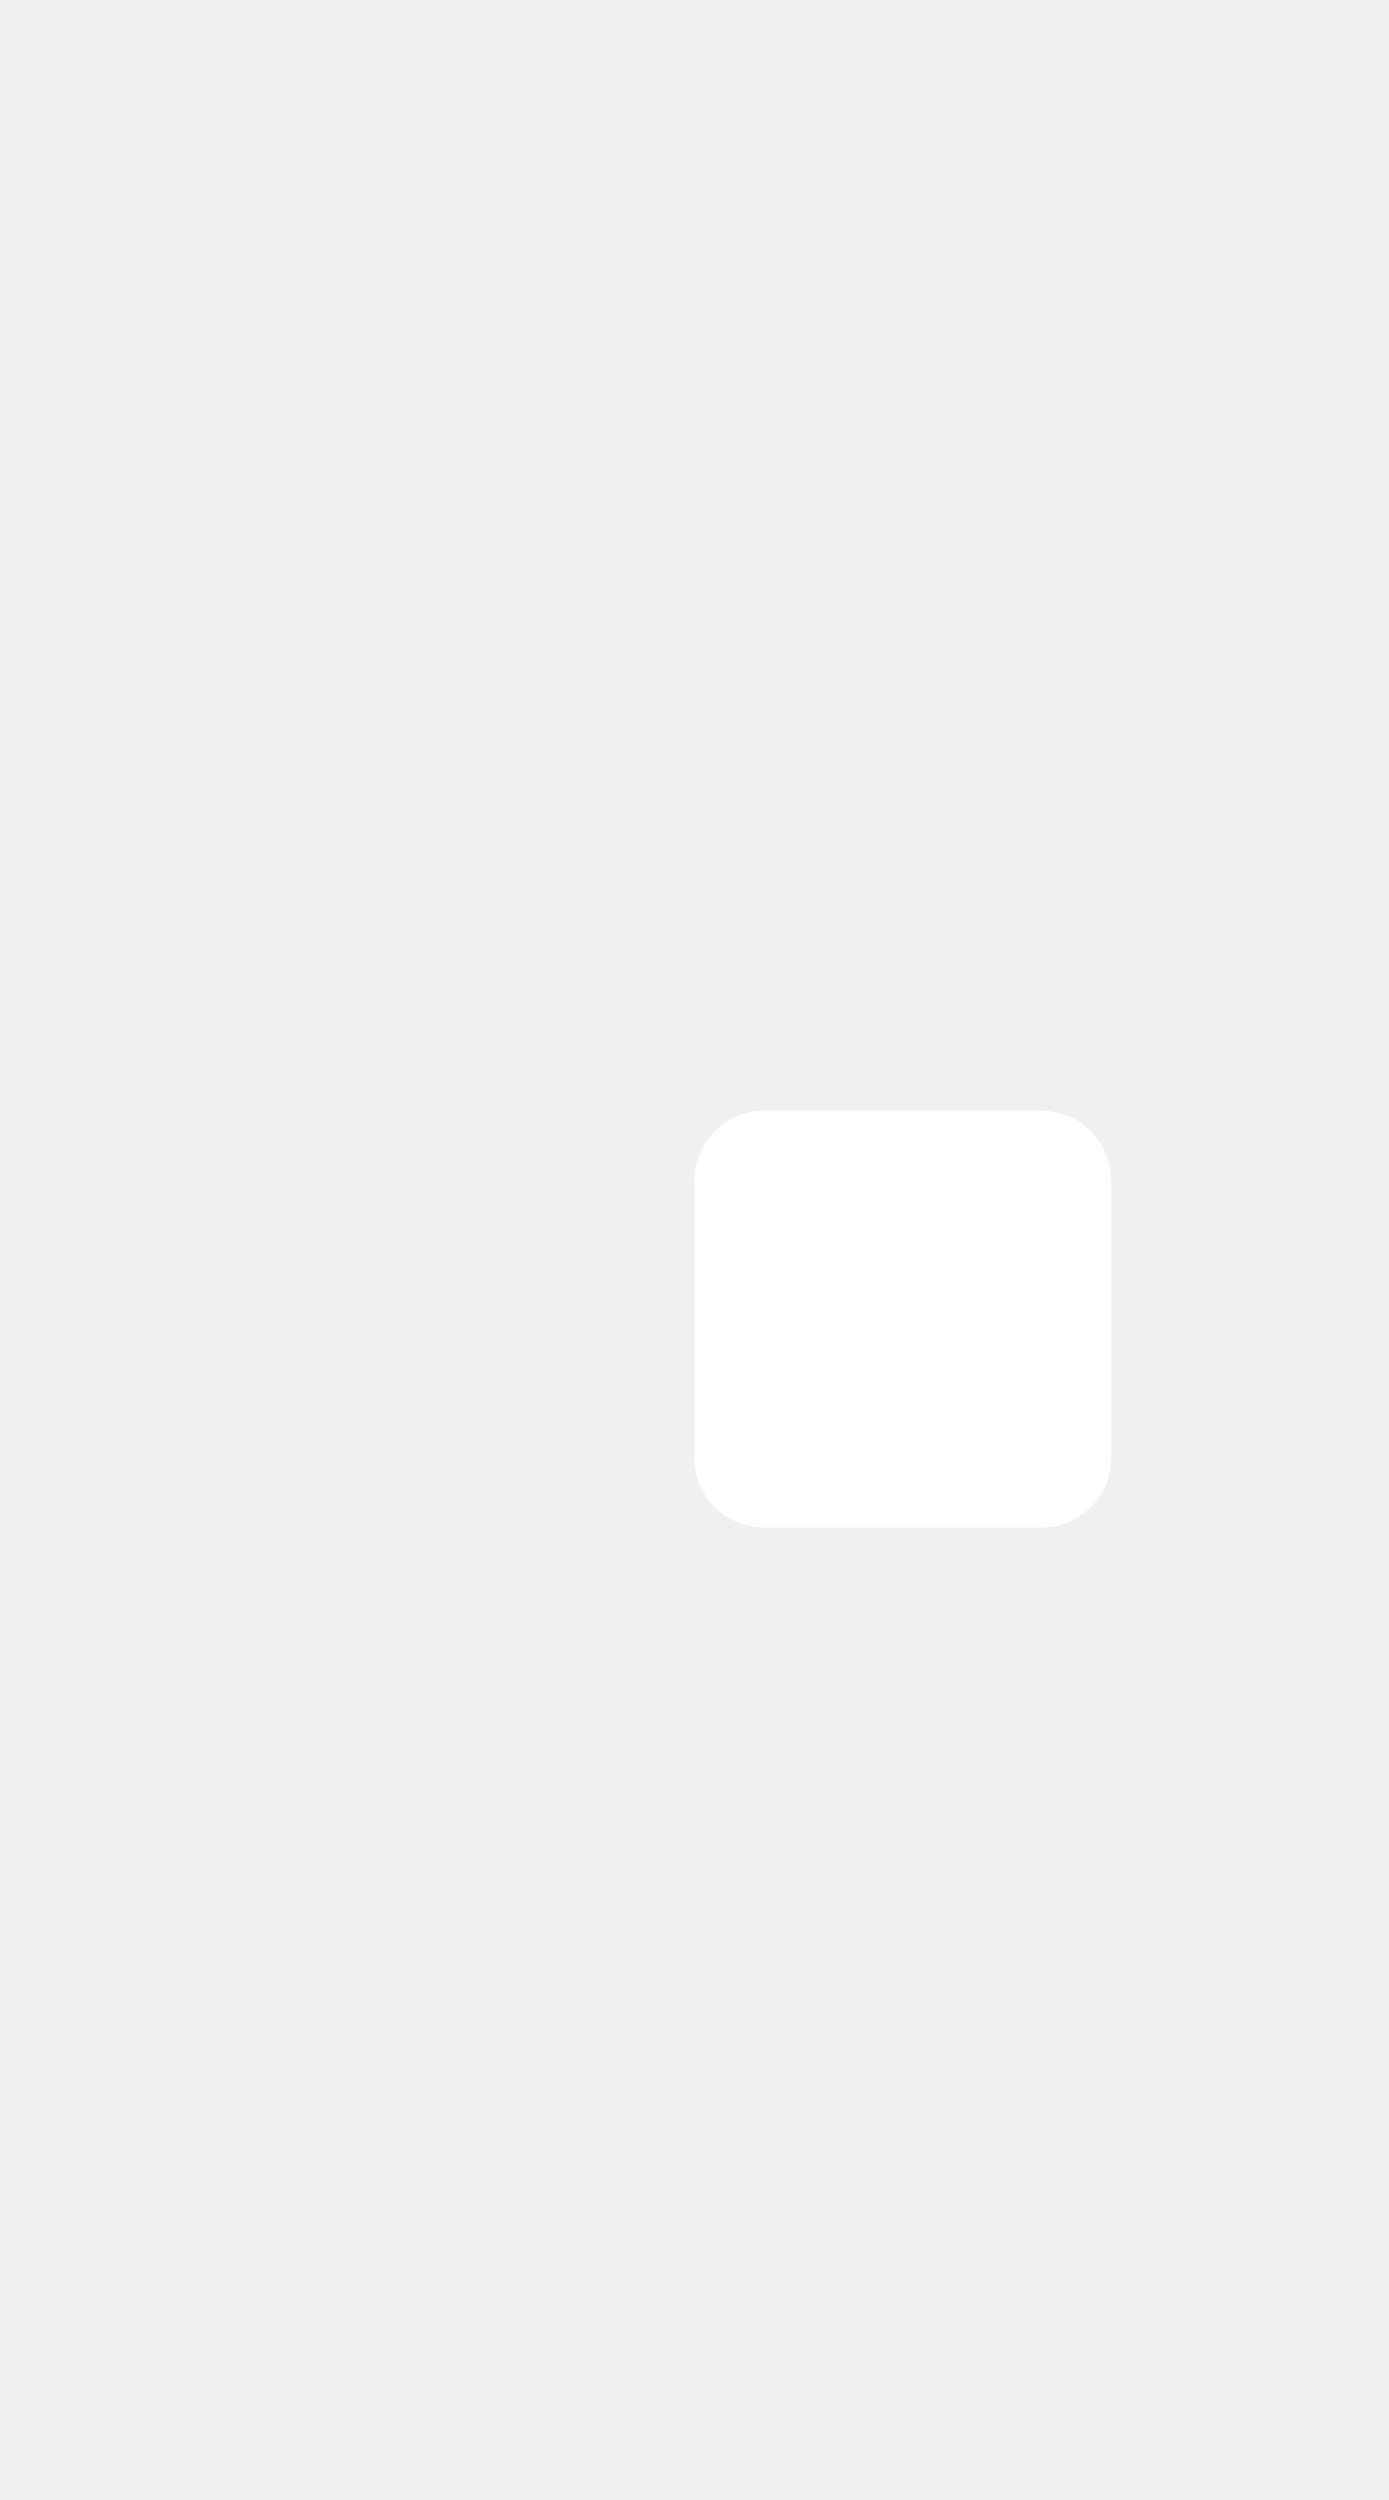
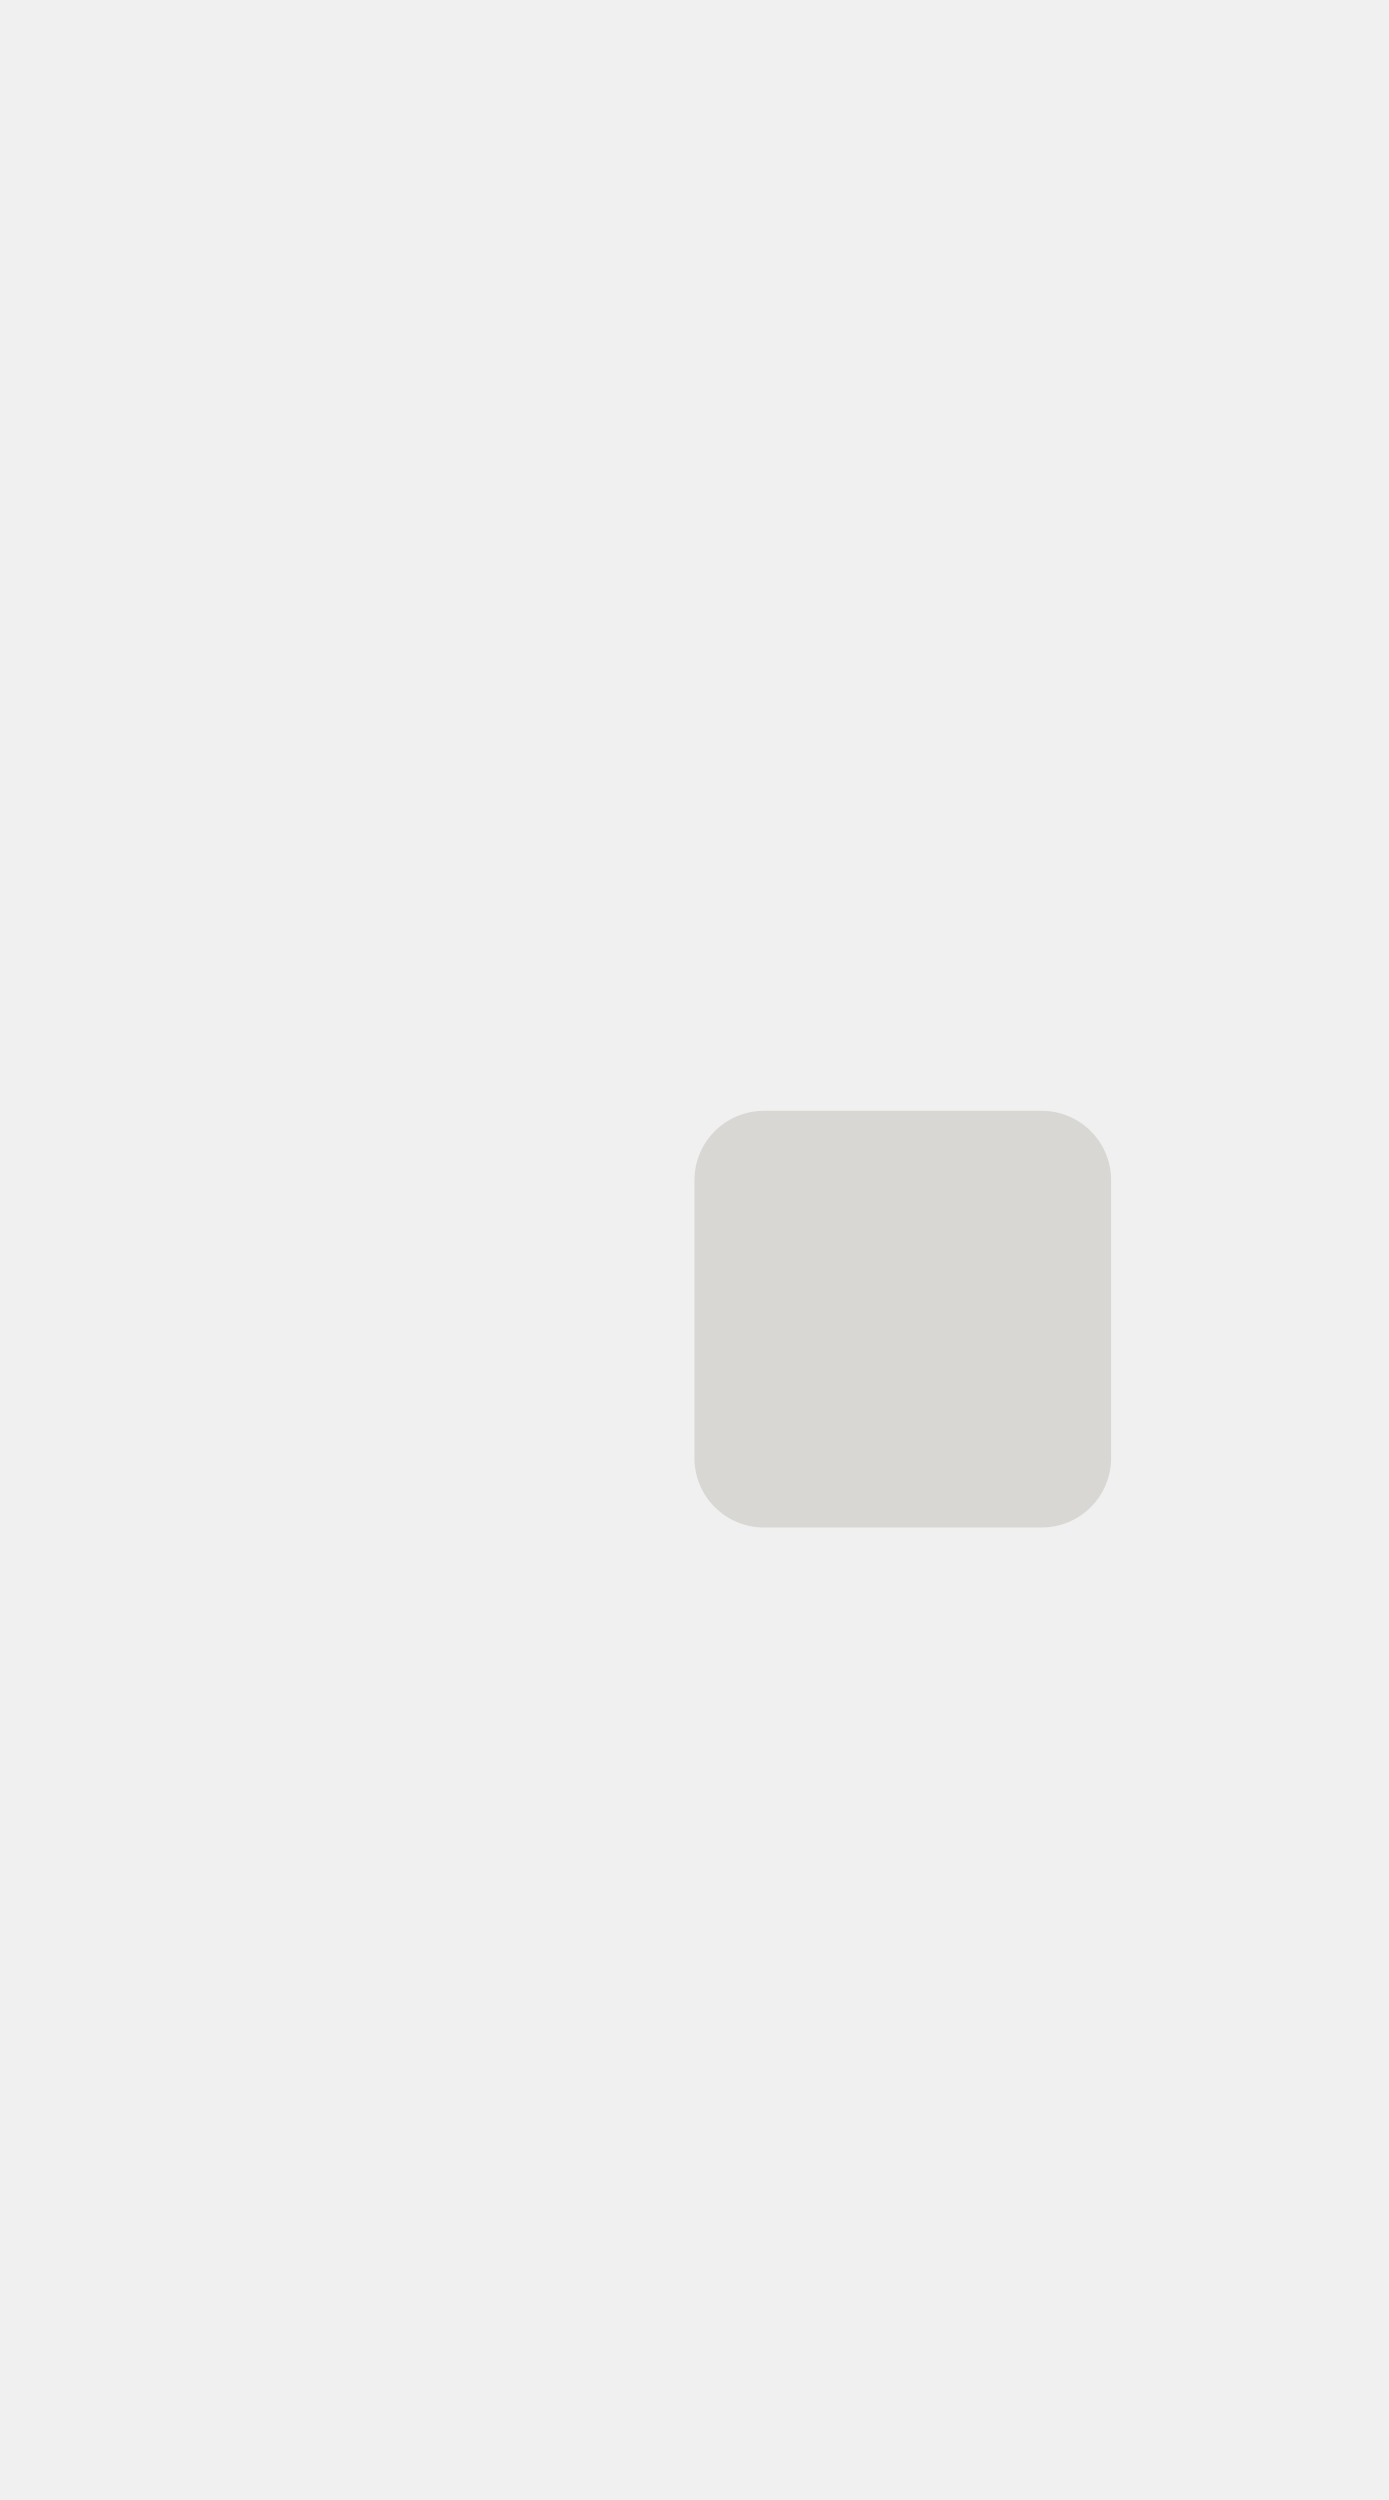
<svg xmlns="http://www.w3.org/2000/svg" width="10" height="18">
  <defs>
    <clipPath>
-       <rect width="10" height="19" x="20" y="1033.36" opacity="0.12" fill="#7197d5" color="#1a1a1a" />
+       <rect width="10" height="19" x="20" y="1033.36" opacity="0.12" fill="#273943" color="#070303" />
    </clipPath>
  </defs>
  <g transform="translate(0,-1034.362)">
-     <rect width="3" height="3" x="5" y="1042.36" rx="0.5" fill="#ffffff" />
+     <rect width="3" height="3" x="5" y="1042.36" rx="0.5" fill="#d9d7d4" />
  </g>
</svg>
